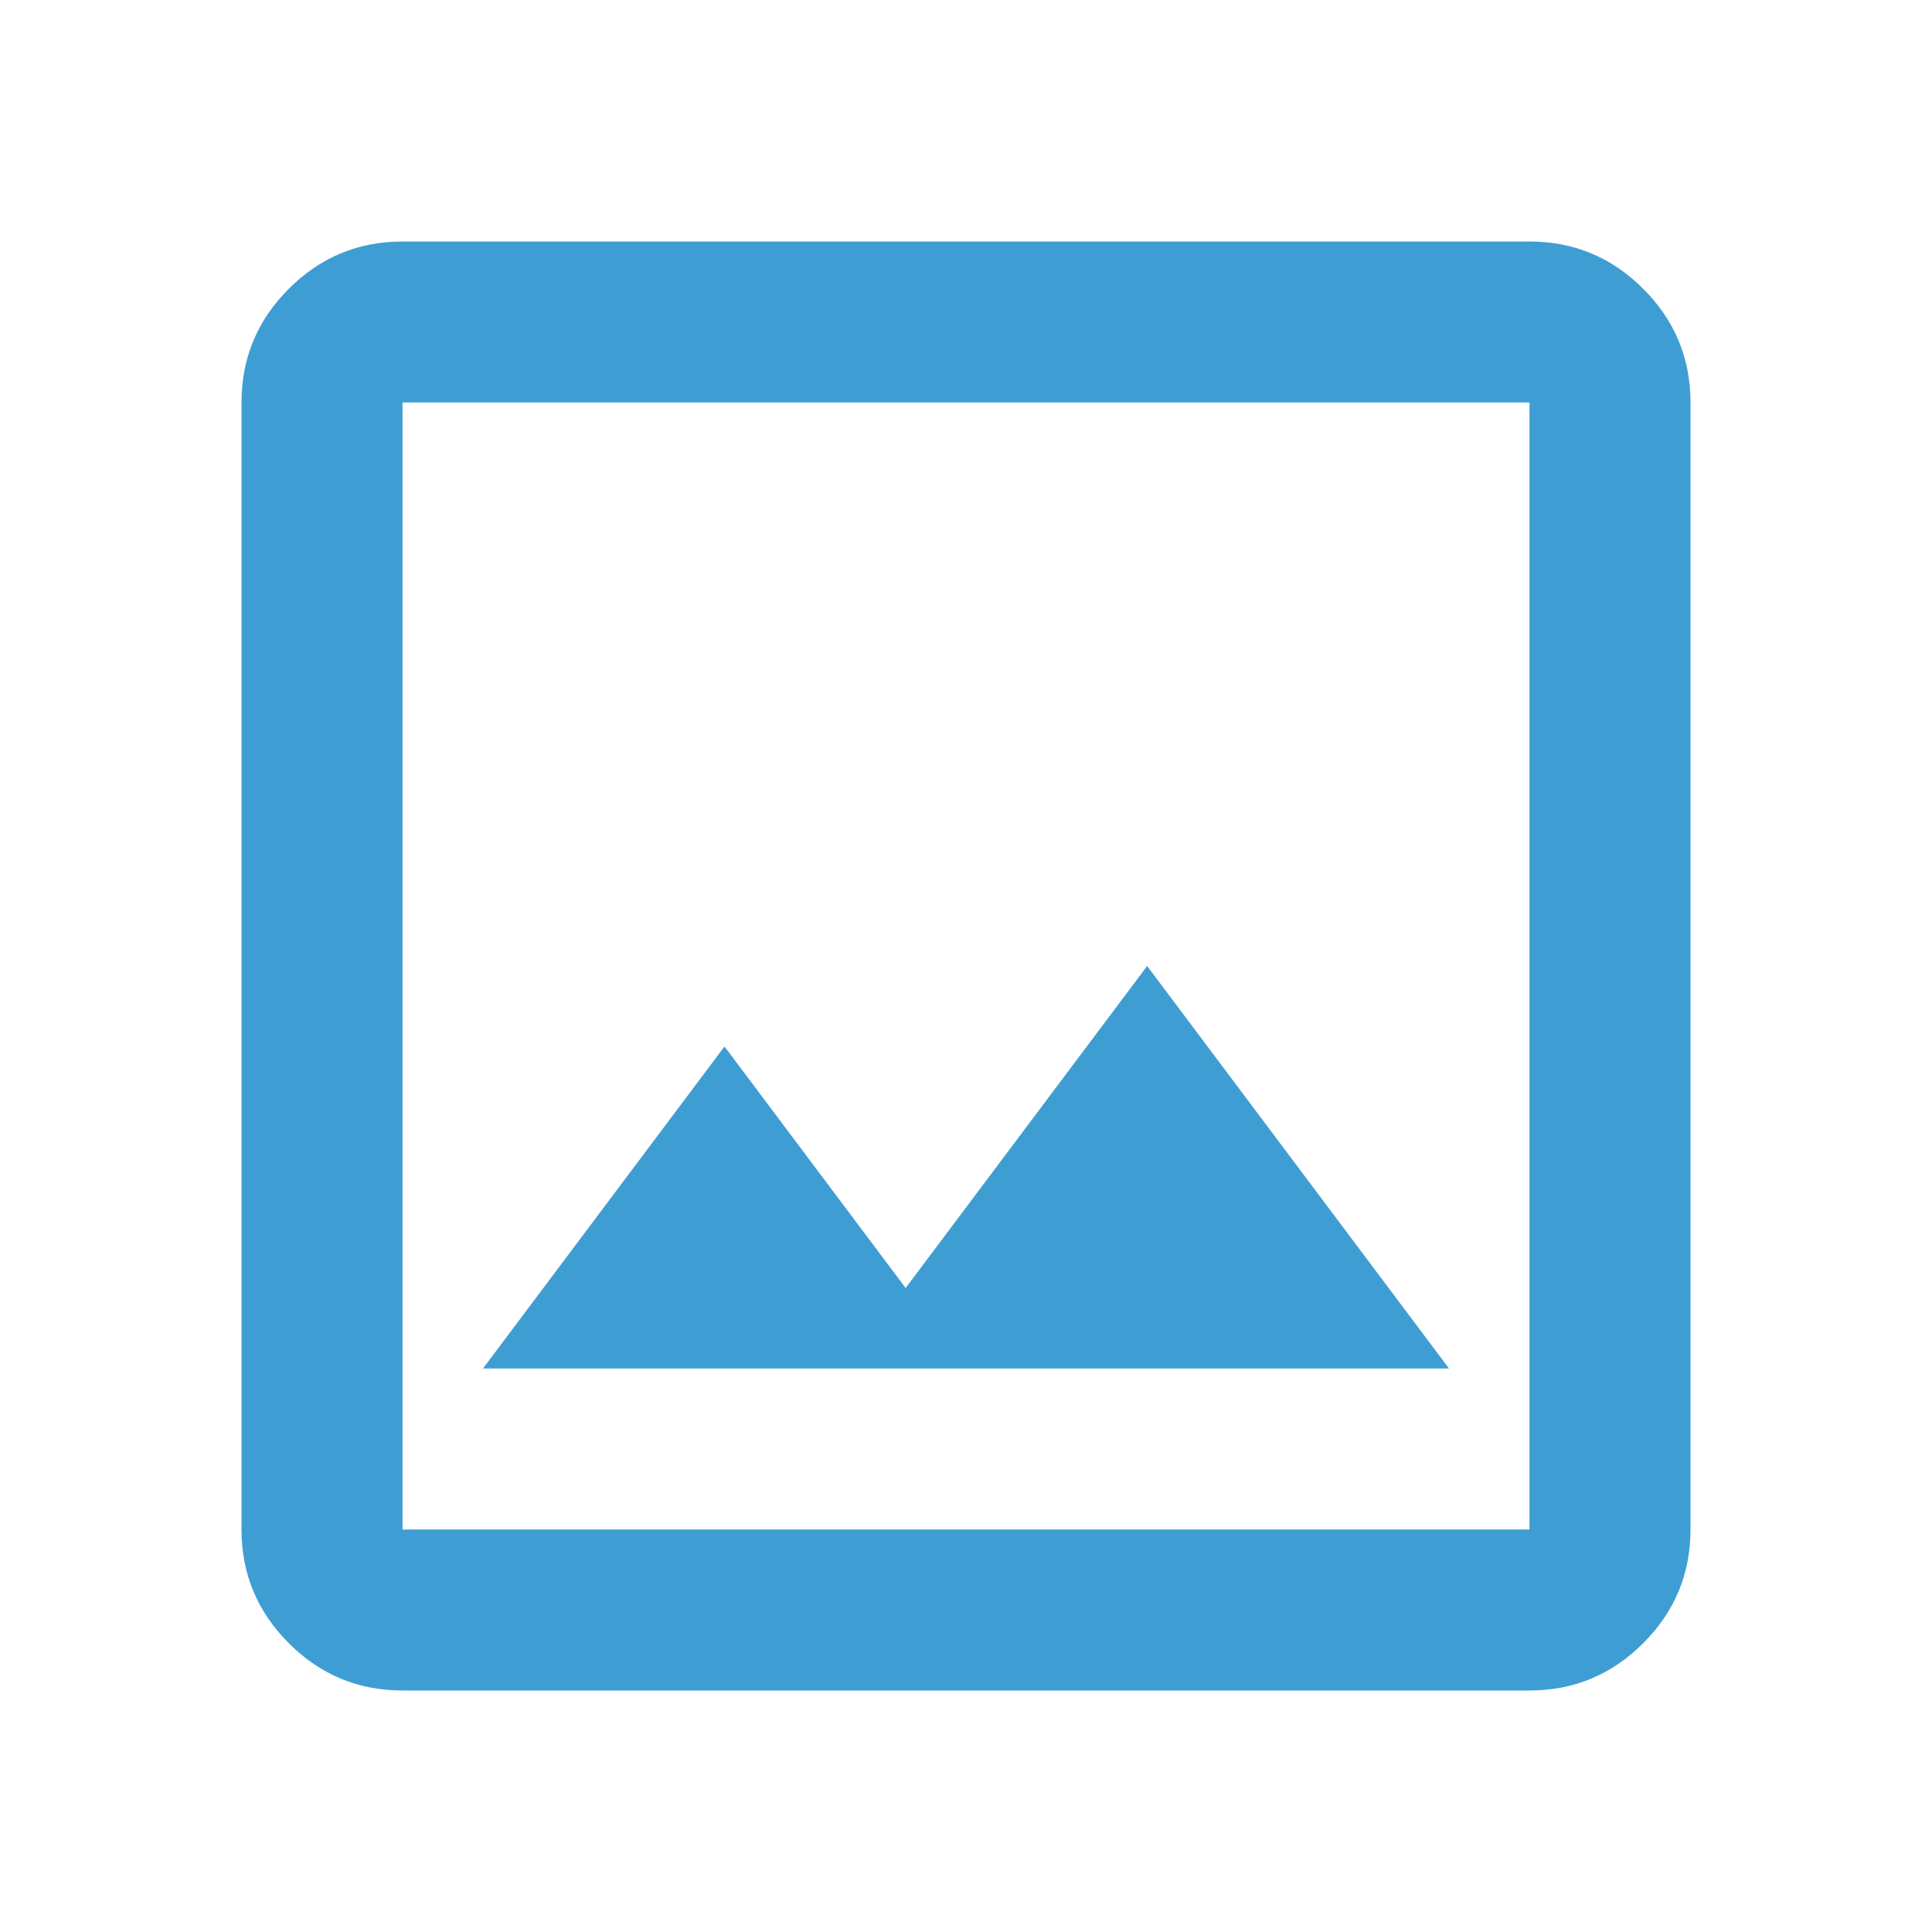
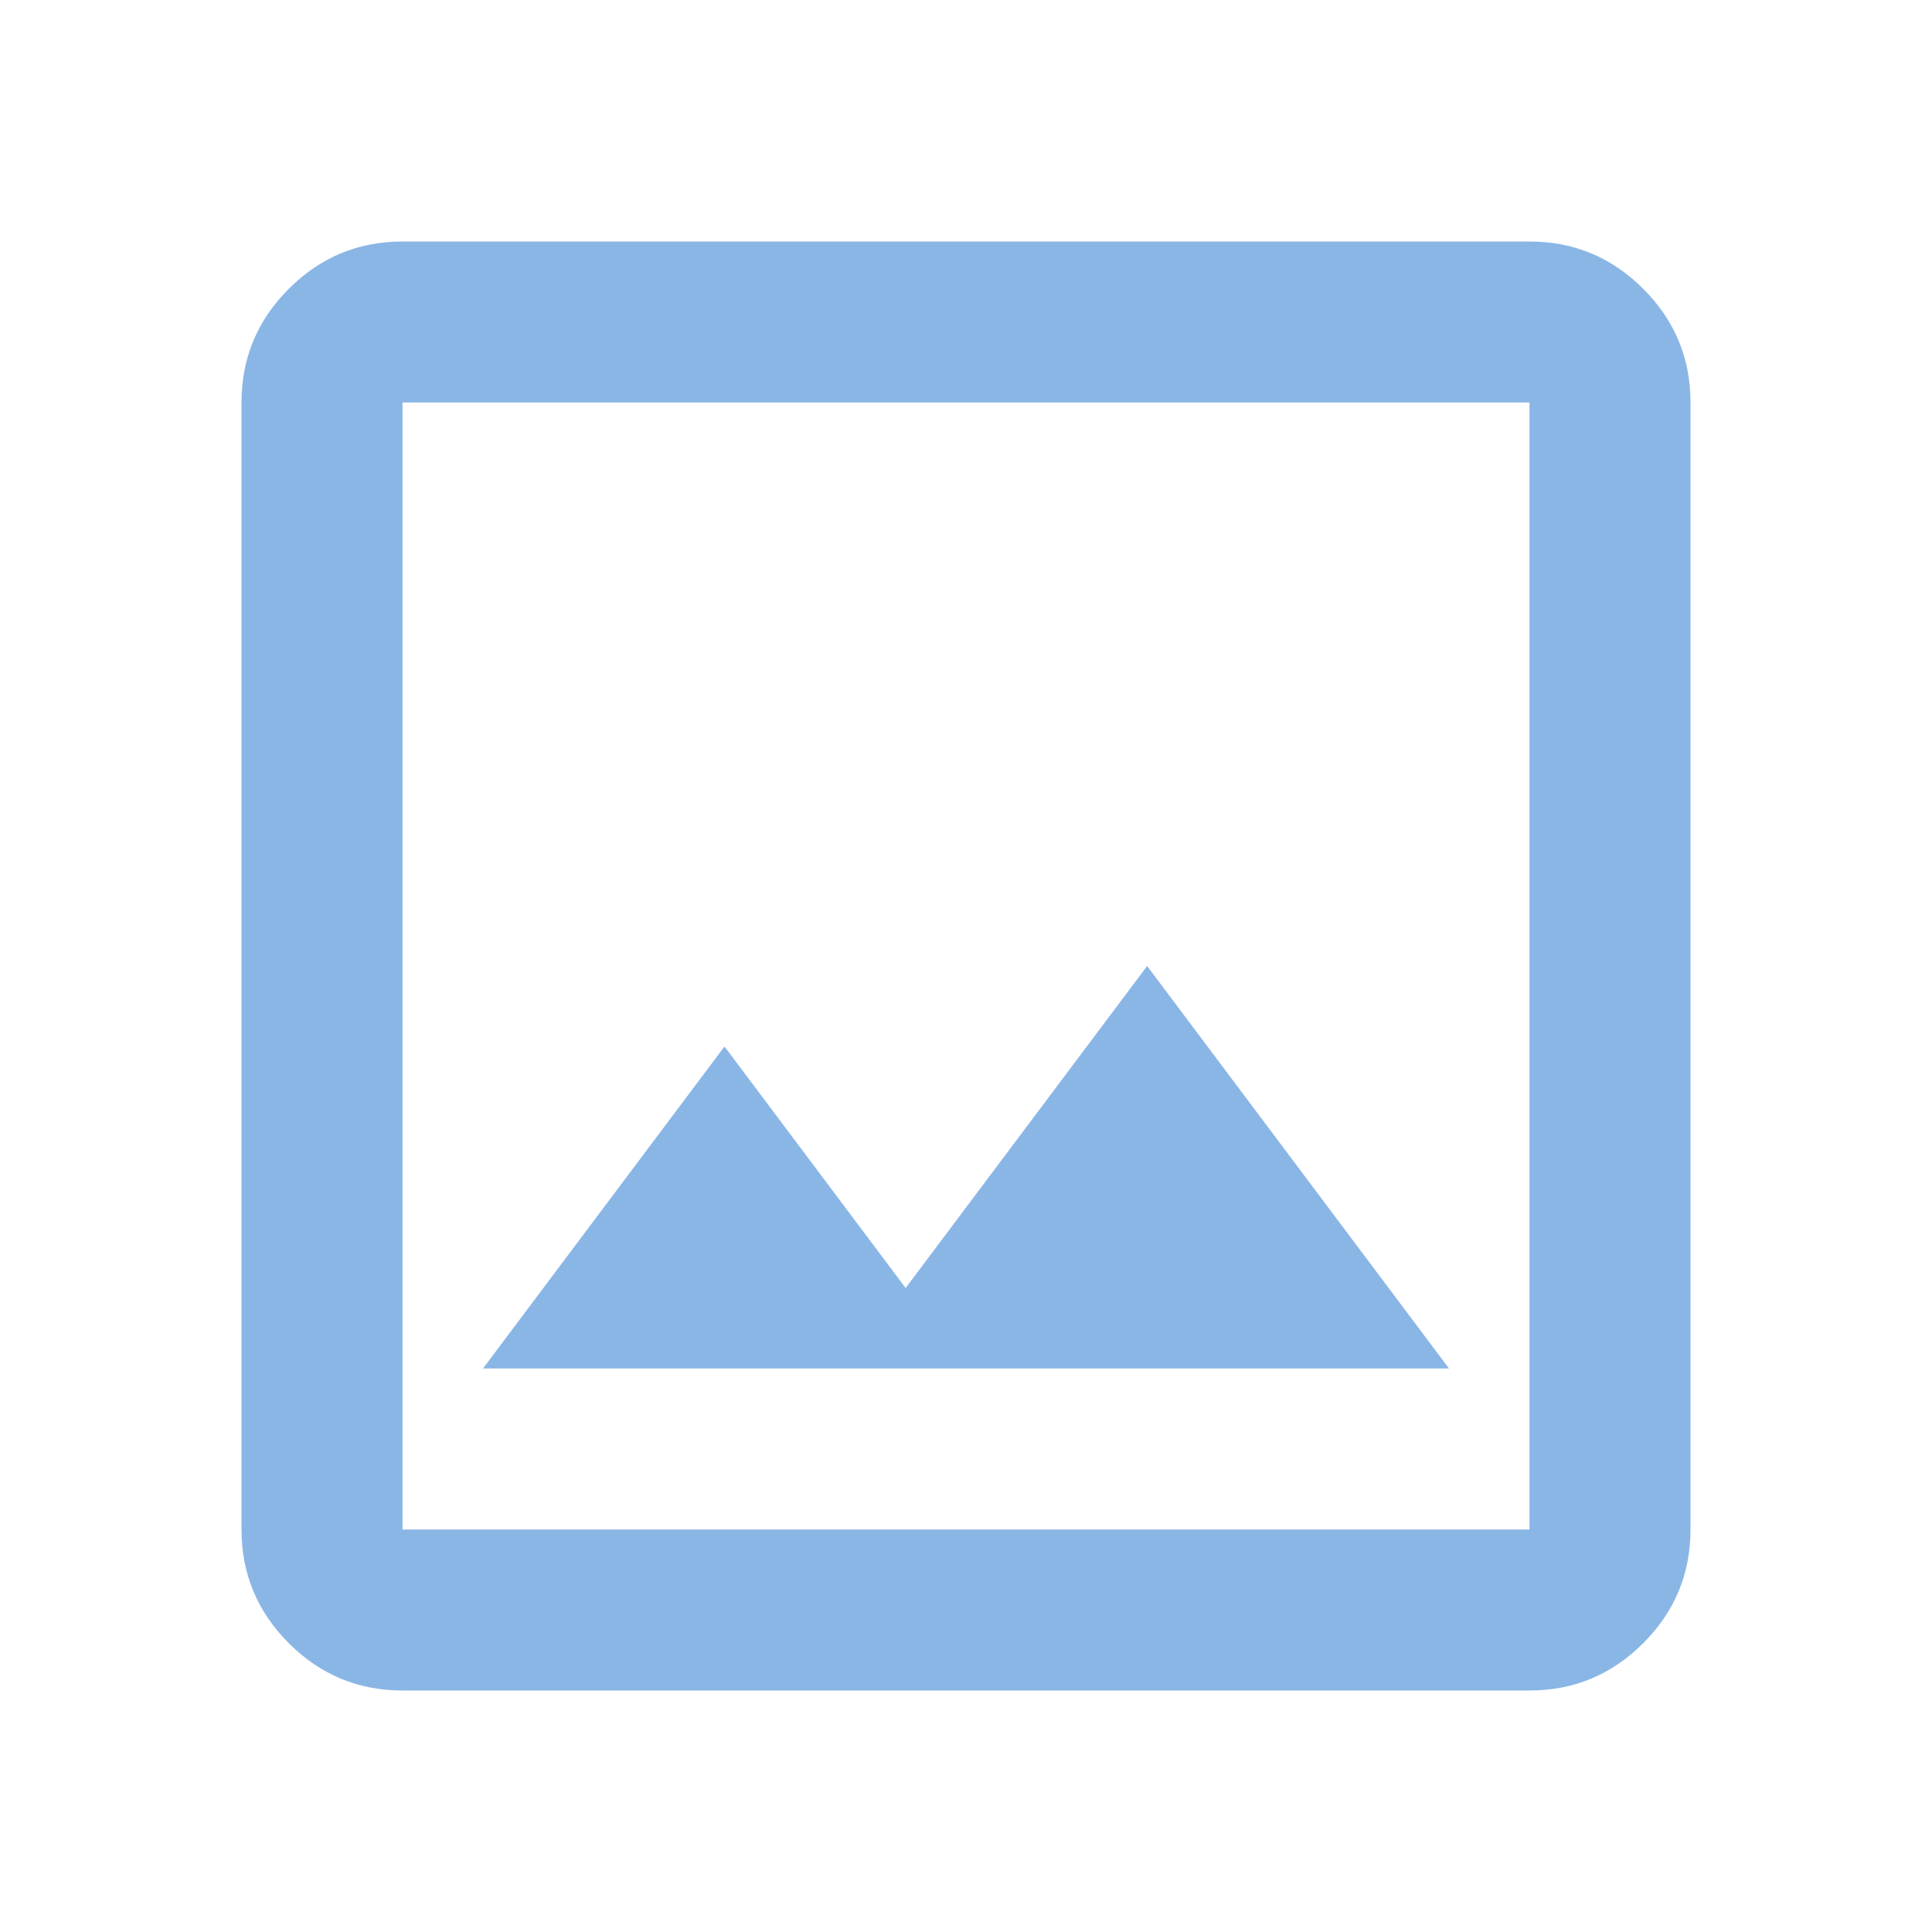
- <svg xmlns="http://www.w3.org/2000/svg" height="24px" viewBox="0 -960 960 960" width="24px" fill="#3e9ed3">
+ <svg xmlns="http://www.w3.org/2000/svg" height="24px" viewBox="0 -960 960 960" width="24px" fill="#8ab6e6">
  <path d="M200-120q-33 0-56.5-23.5T120-200v-560q0-33 23.5-56.5T200-840h560q33 0 56.5 23.5T840-760v560q0 33-23.5 56.5T760-120H200Zm0-80h560v-560H200v560Zm40-80h480L570-480 450-320l-90-120-120 160Zm-40 80v-560 560Z" />
</svg>
